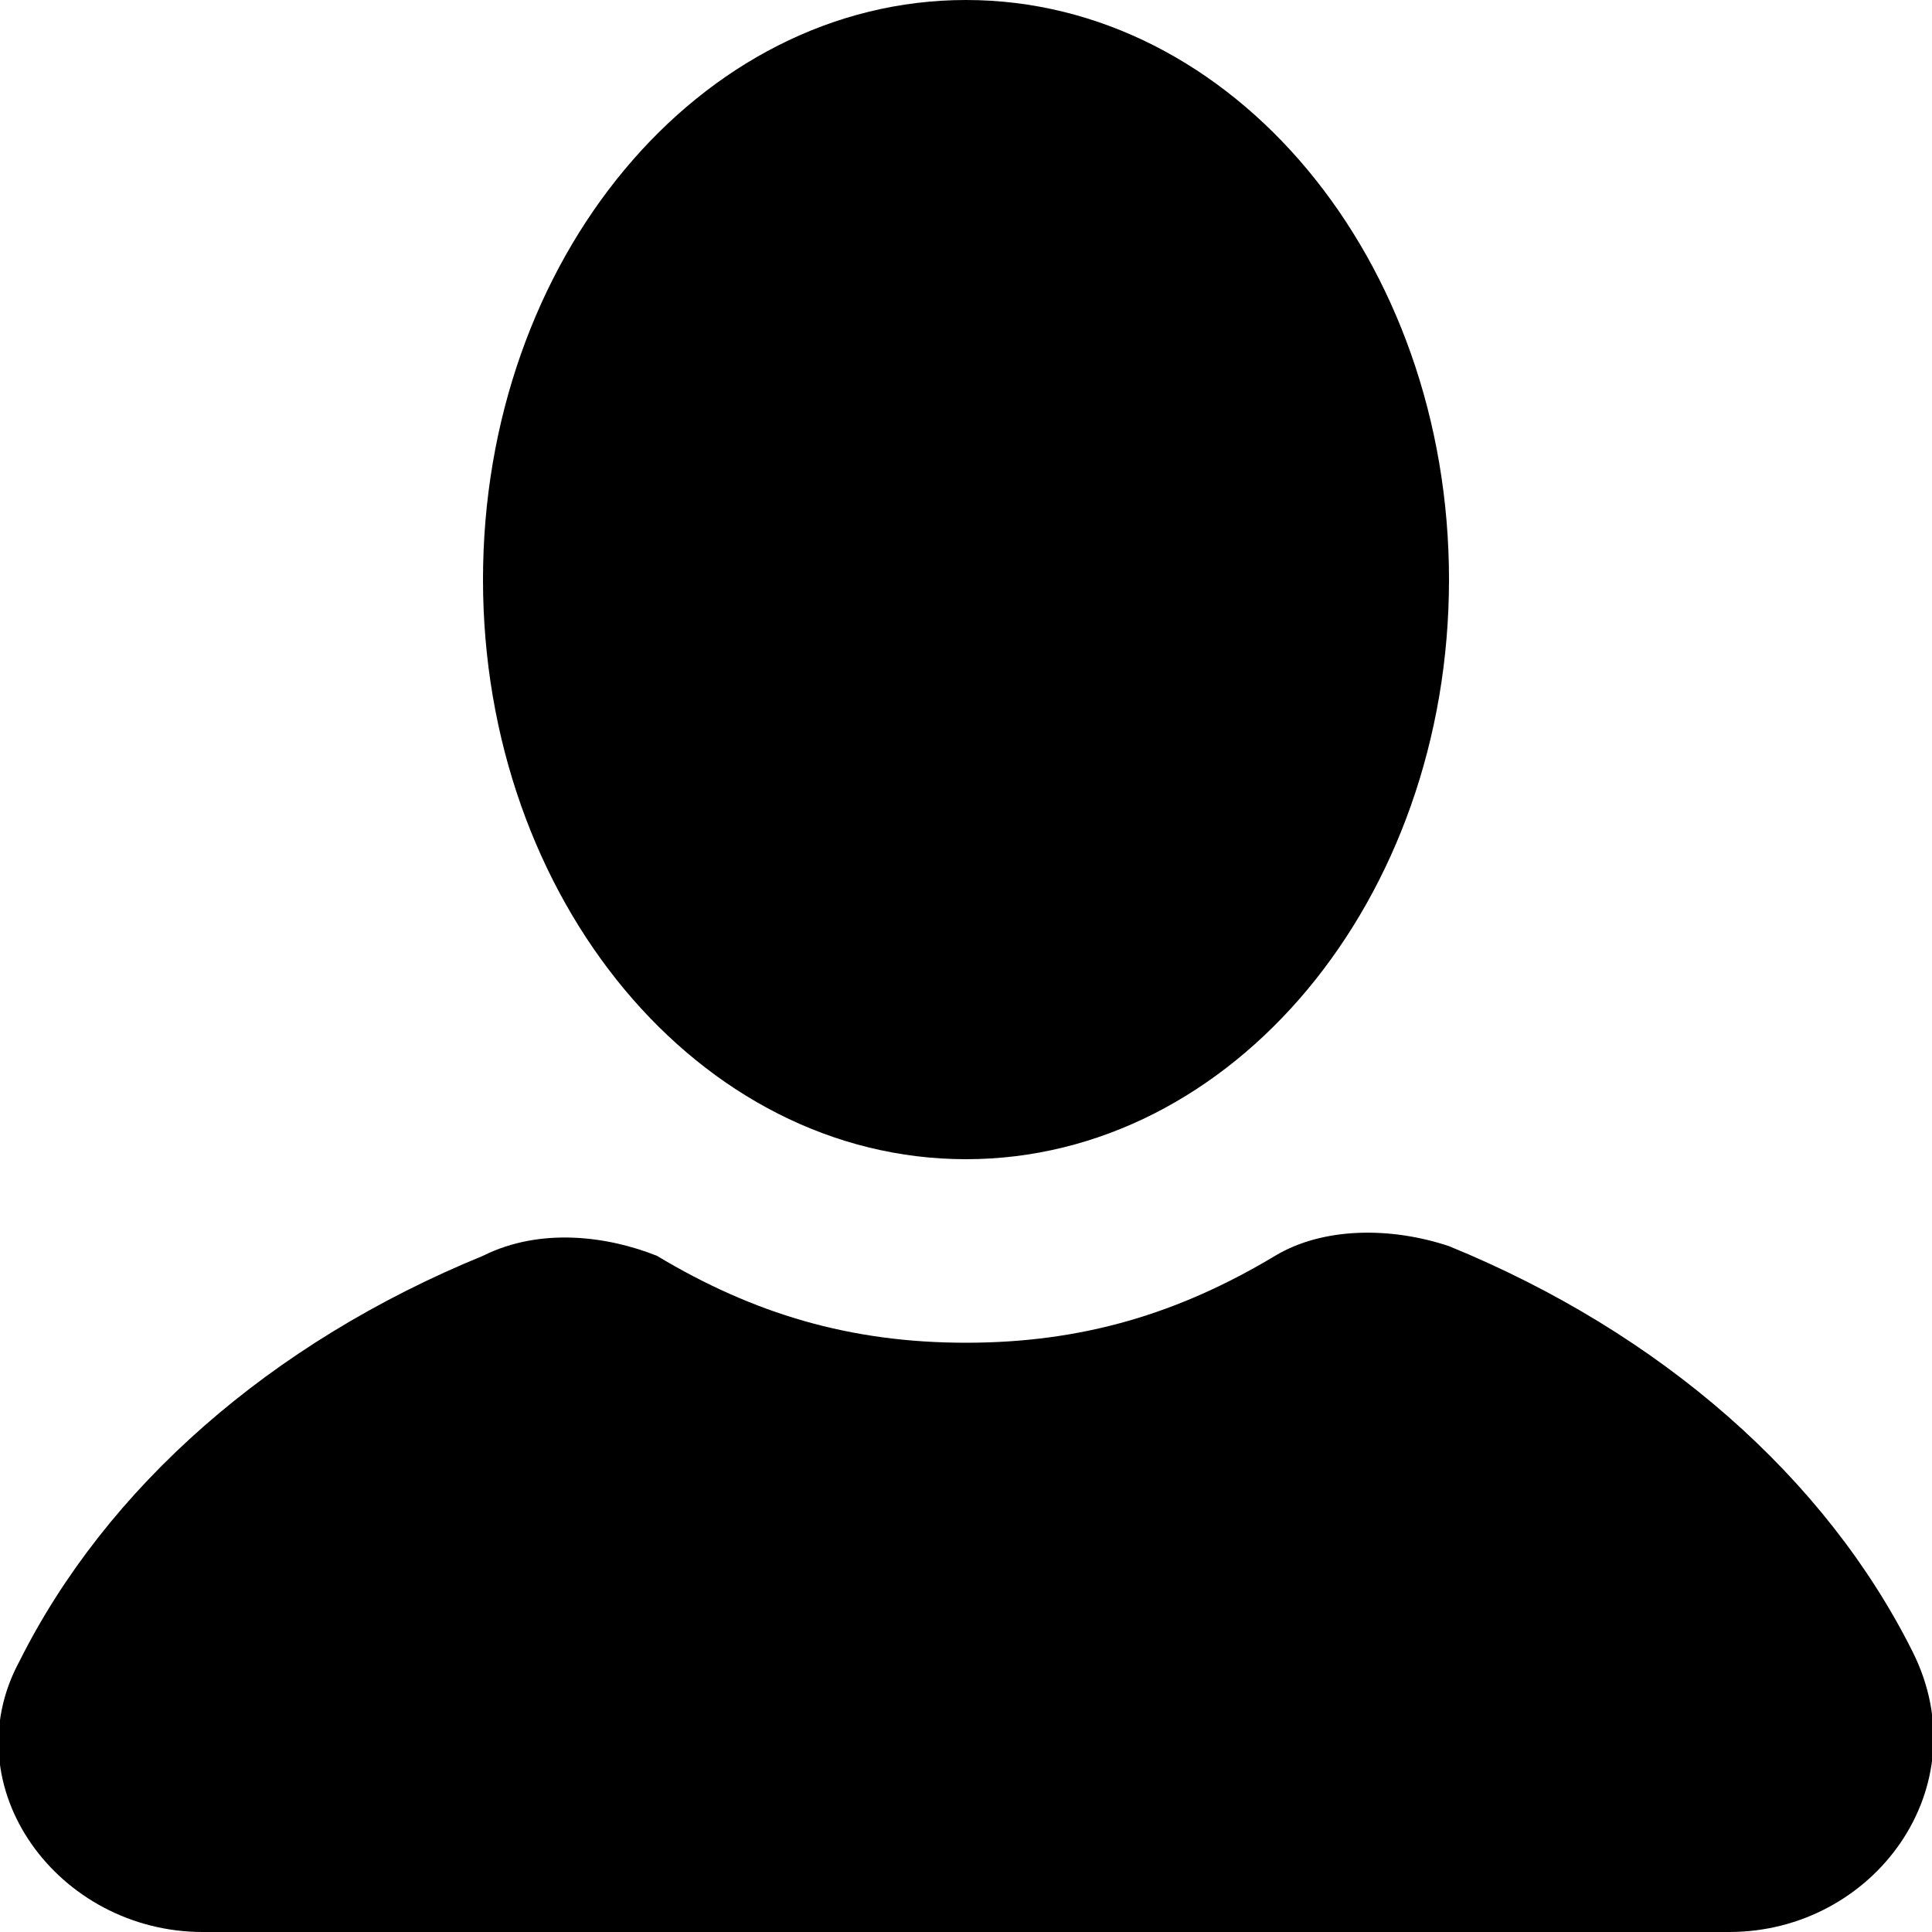
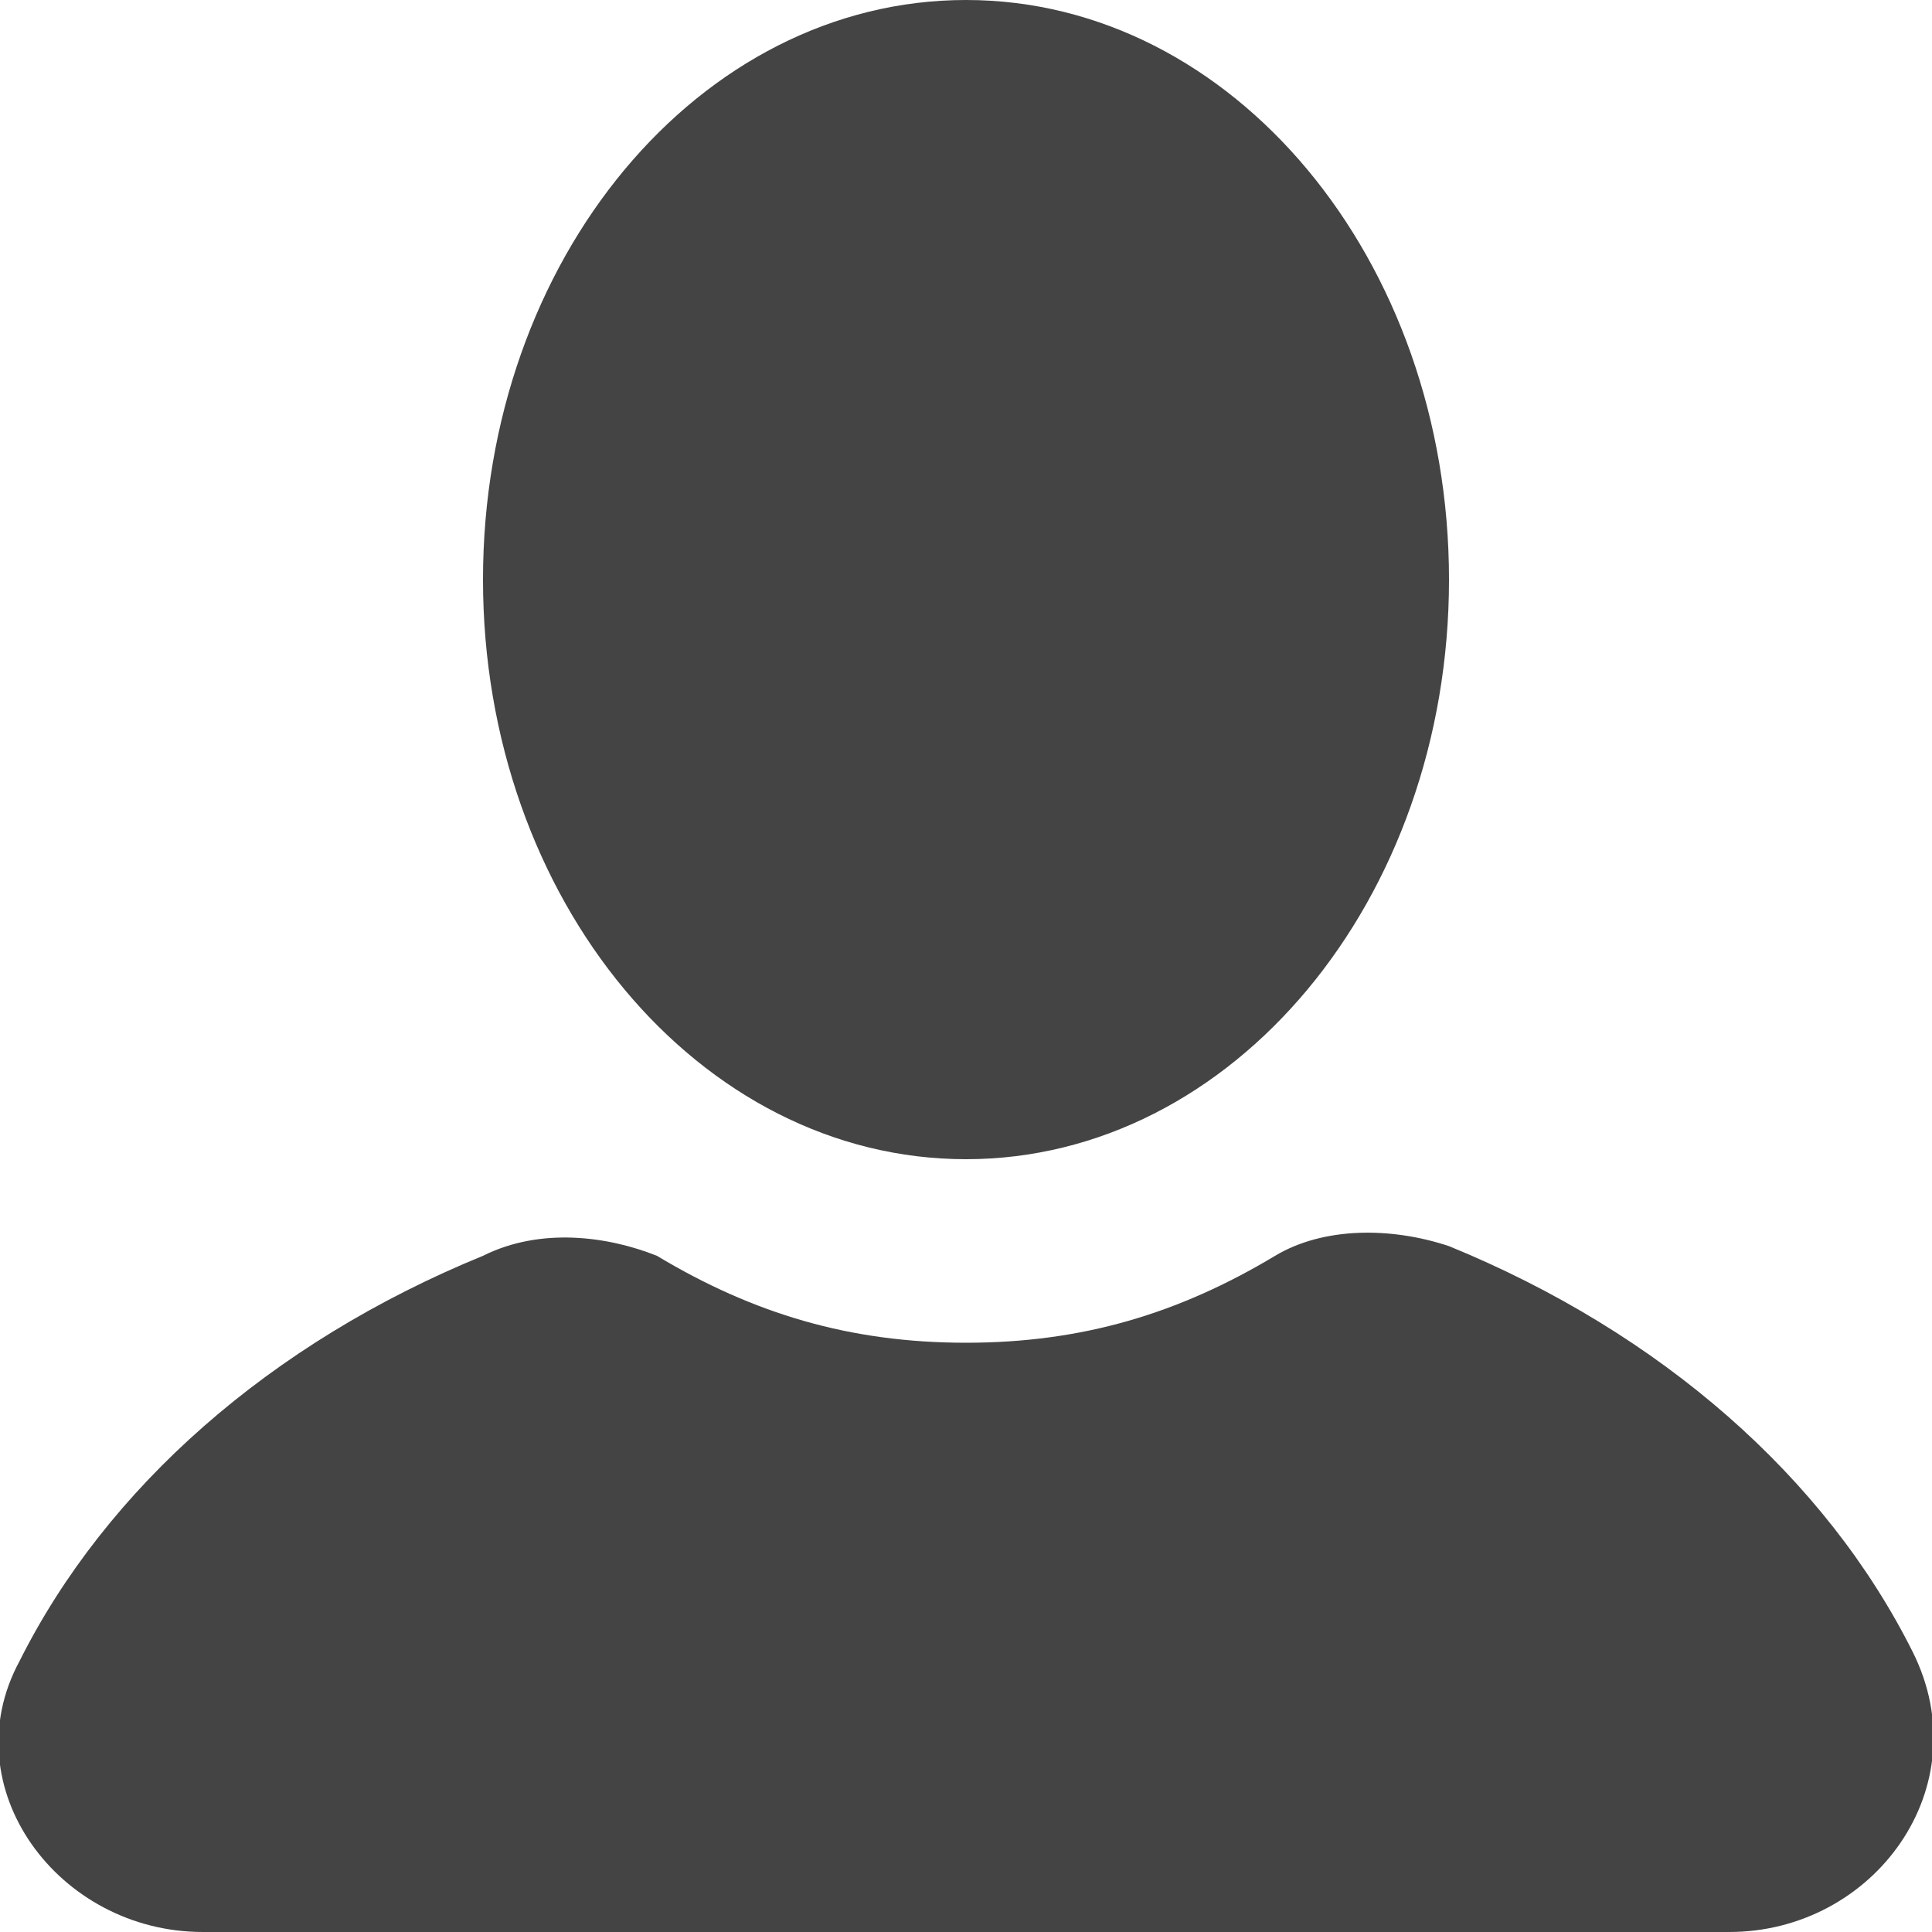
<svg xmlns="http://www.w3.org/2000/svg" viewBox="0 0 20 20">
-   <ellipse cx="10" cy="6" rx="5" ry="6" />
-   <path d="M19.8 17.1c-.9-1.8-2.6-3.3-4.8-4.2-.6-.2-1.3-.2-1.8.1-1 .6-2 .9-3.2.9s-2.2-.3-3.2-.9c-.5-.2-1.2-.3-1.8 0-2.2.9-3.9 2.4-4.8 4.2-.7 1.3.4 2.8 1.9 2.8h15.8c1.5 0 2.6-1.5 1.9-2.9z" />
+   <ellipse cx="10" cy="6" rx="5" ry="6" fill="#444444" />
+   <path d="M19.8 17.1c-.9-1.8-2.6-3.3-4.8-4.2-.6-.2-1.3-.2-1.8.1-1 .6-2 .9-3.2.9s-2.2-.3-3.2-.9c-.5-.2-1.2-.3-1.8 0-2.2.9-3.9 2.4-4.8 4.2-.7 1.3.4 2.8 1.9 2.8h15.8c1.5 0 2.6-1.5 1.9-2.9z" fill="#444444" />
</svg>
